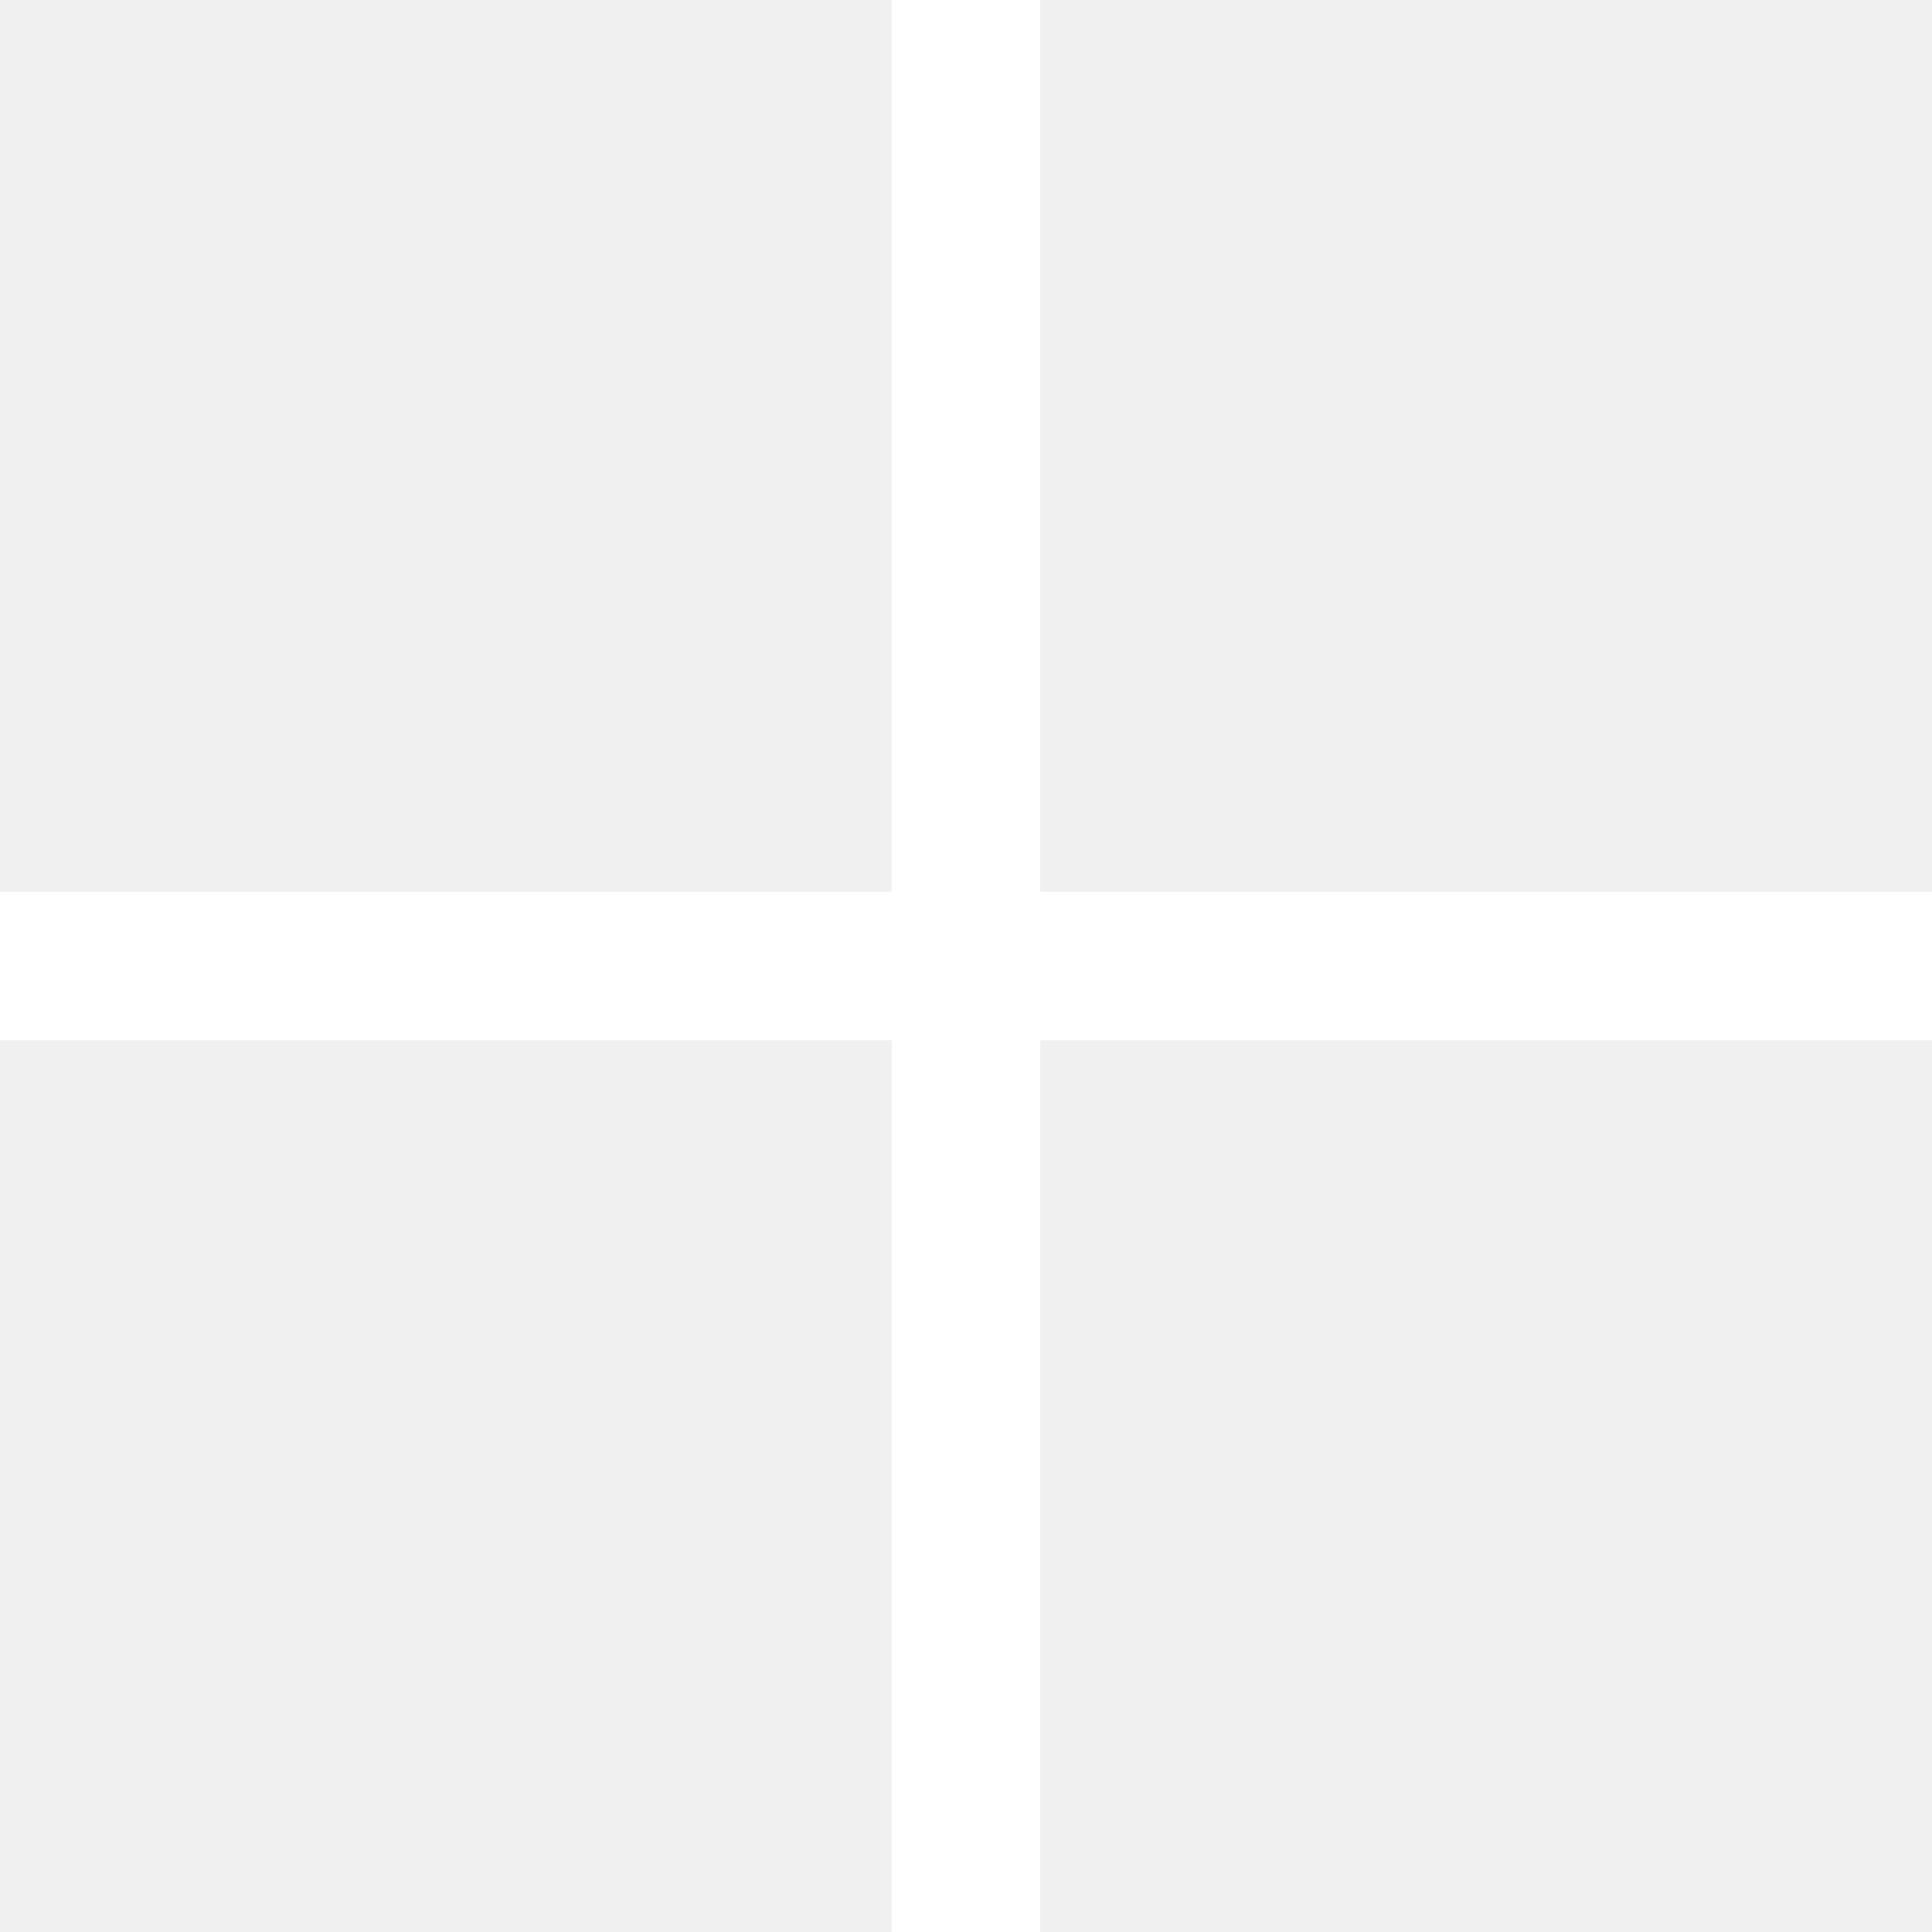
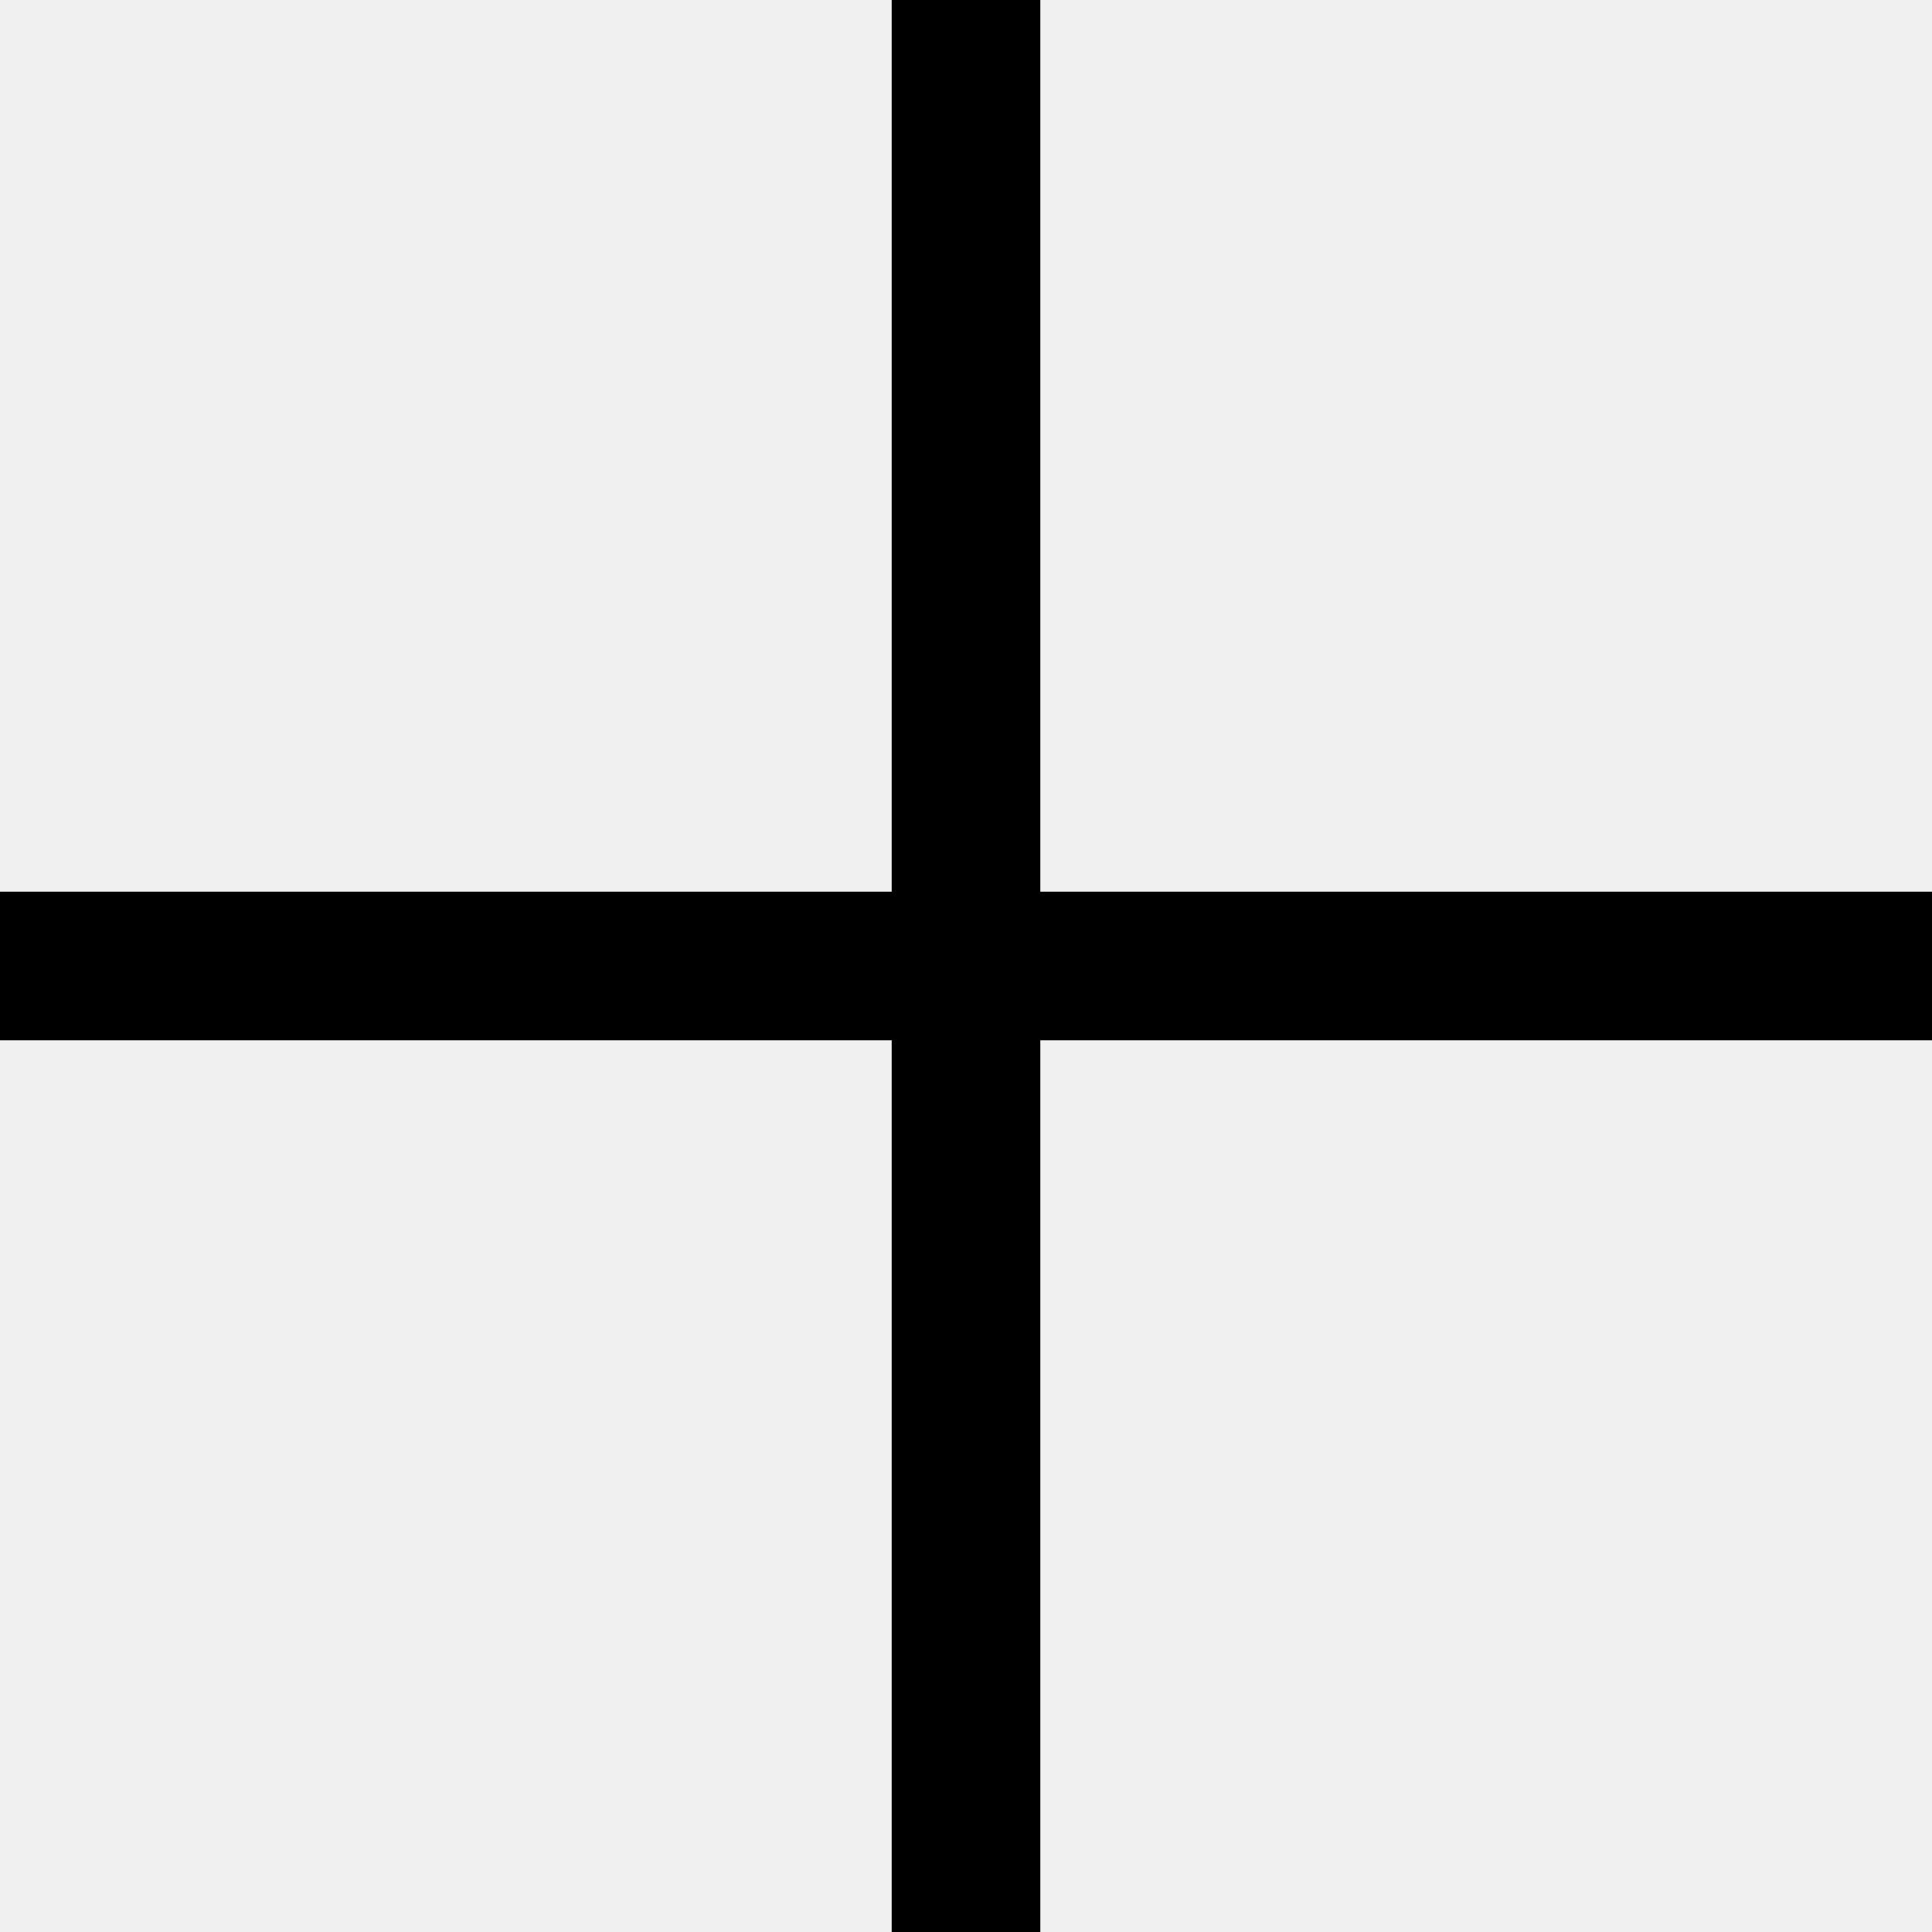
<svg xmlns="http://www.w3.org/2000/svg" width="22" height="22" viewBox="0 0 22 22" fill="none">
-   <path d="M0 11.846V10.154H10.154V0H11.846V10.154H22V11.846H11.846V22H10.154V11.846H0Z" fill="white" />
+   <path d="M0 11.846V10.154H10.154V0H11.846V10.154H22V11.846H11.846V22H10.154V11.846H0Z" fill="currentColor" />
</svg>
